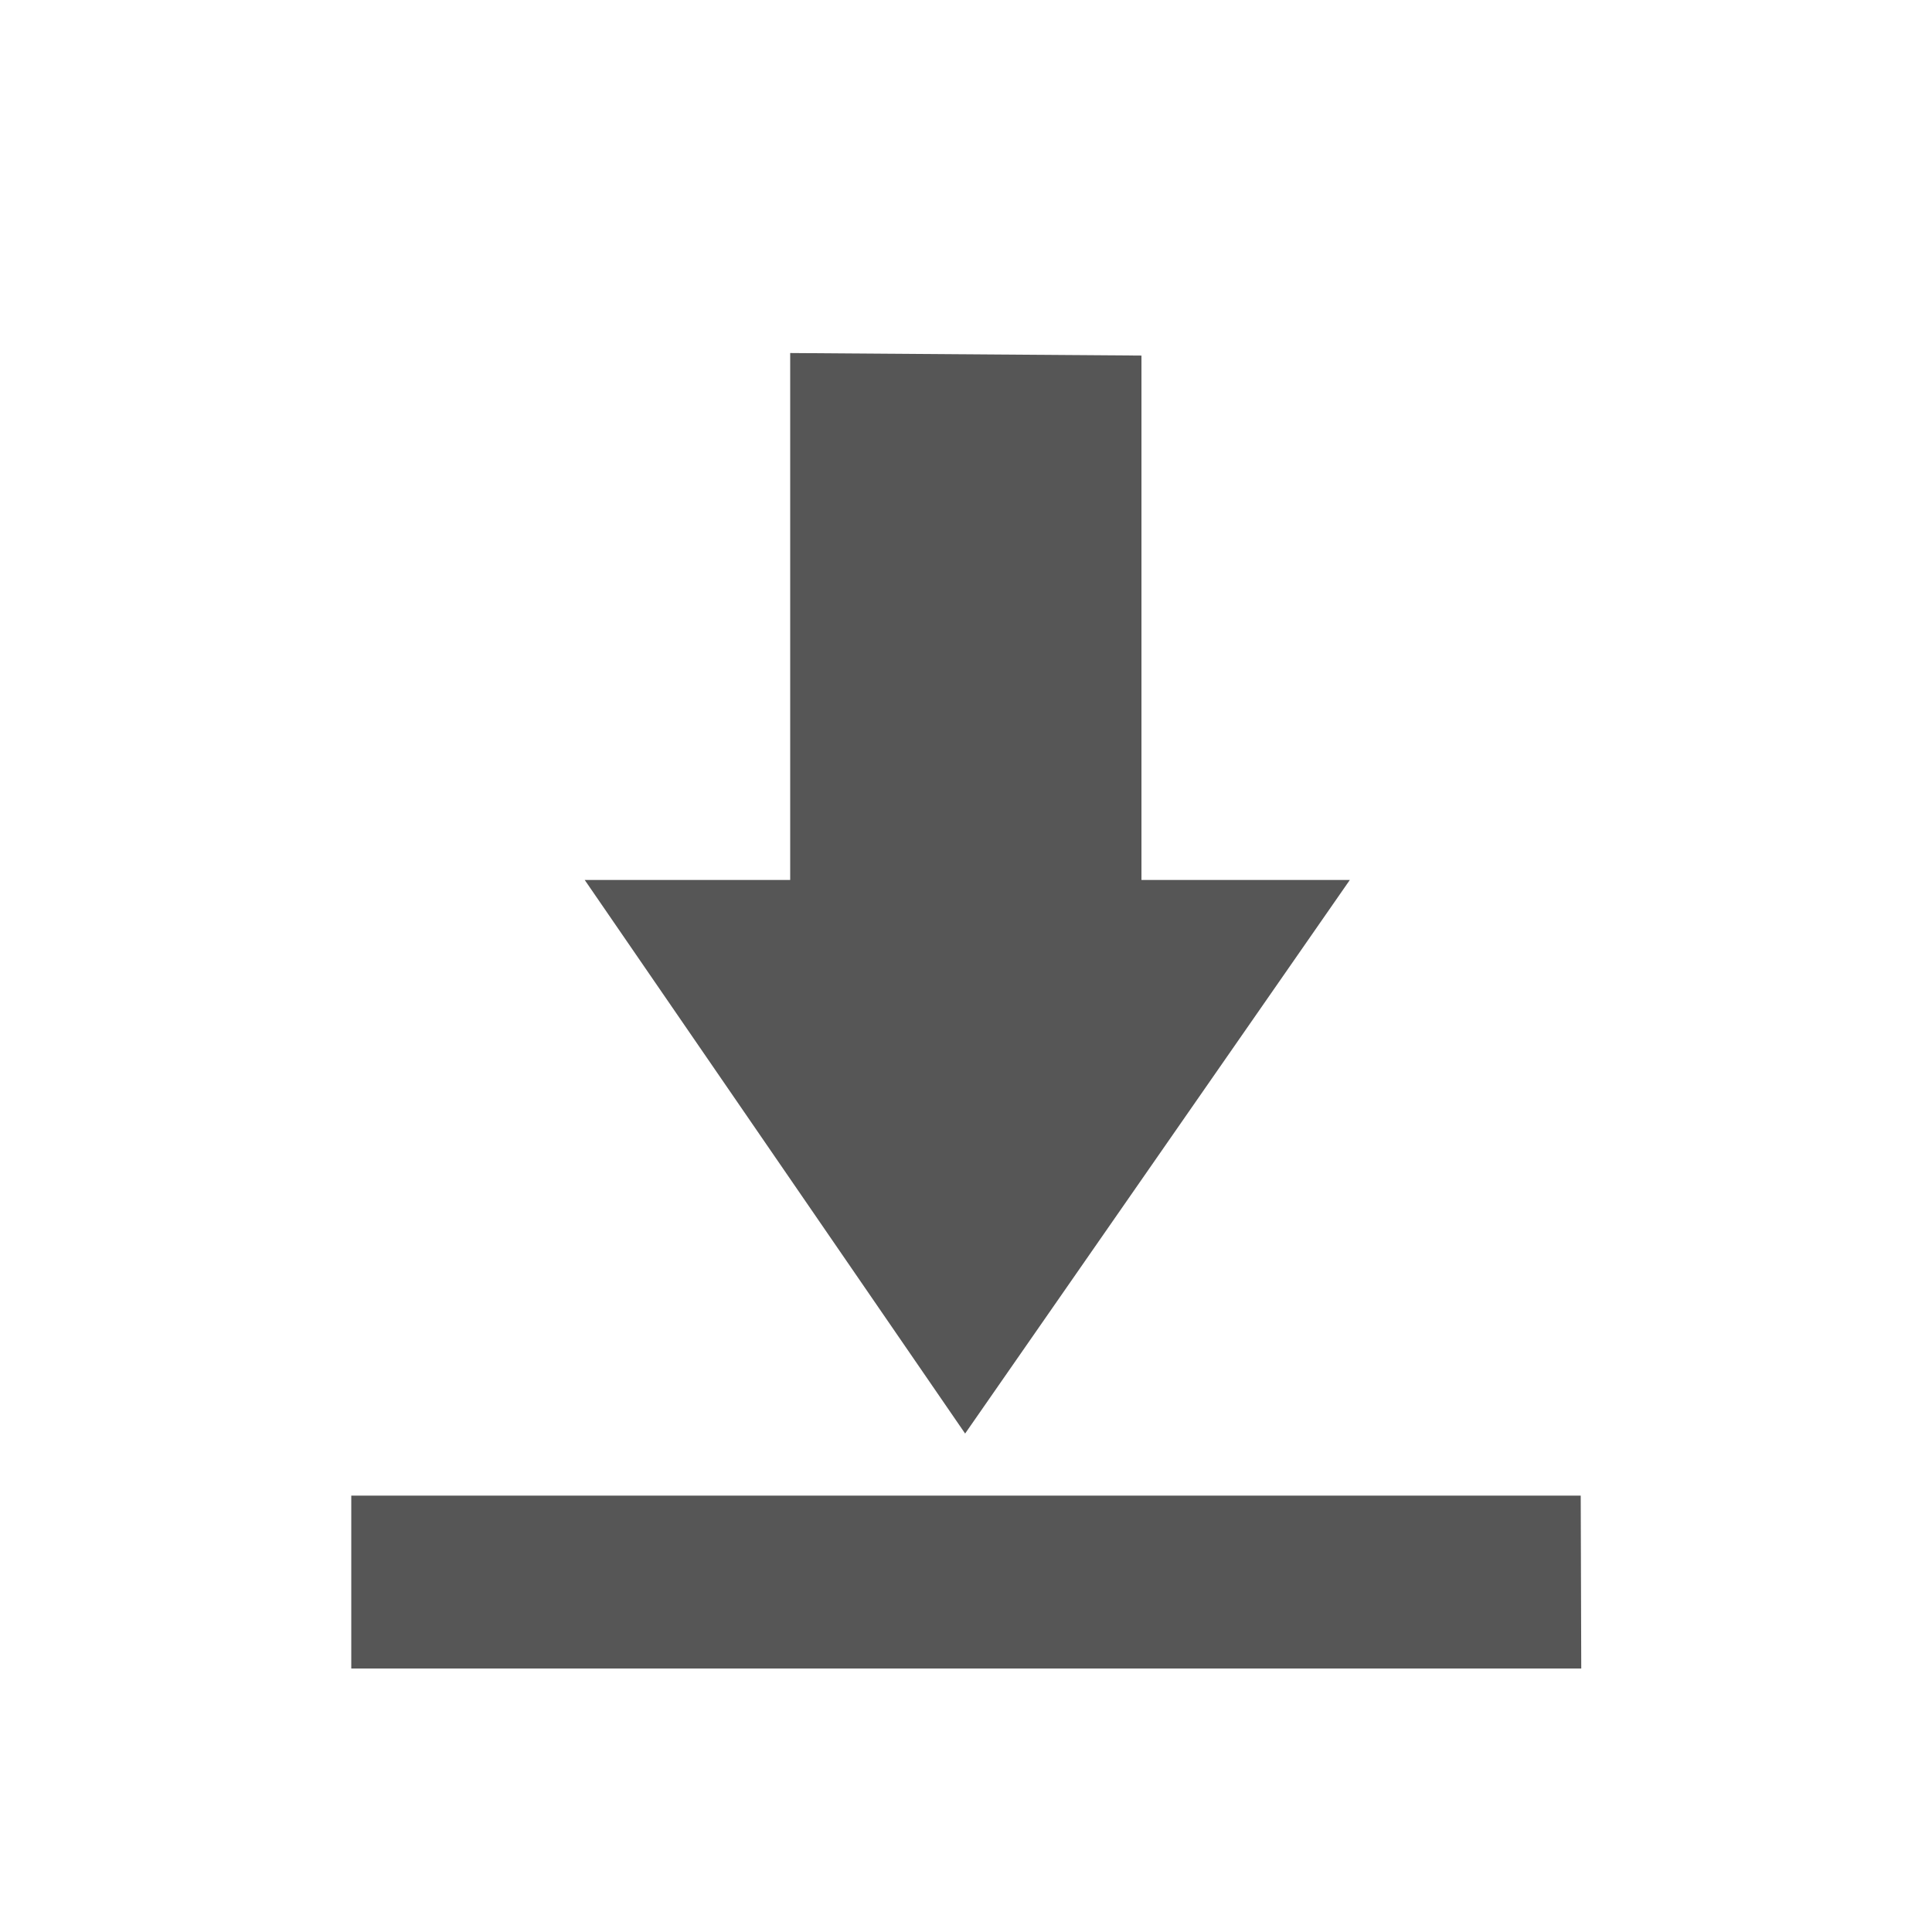
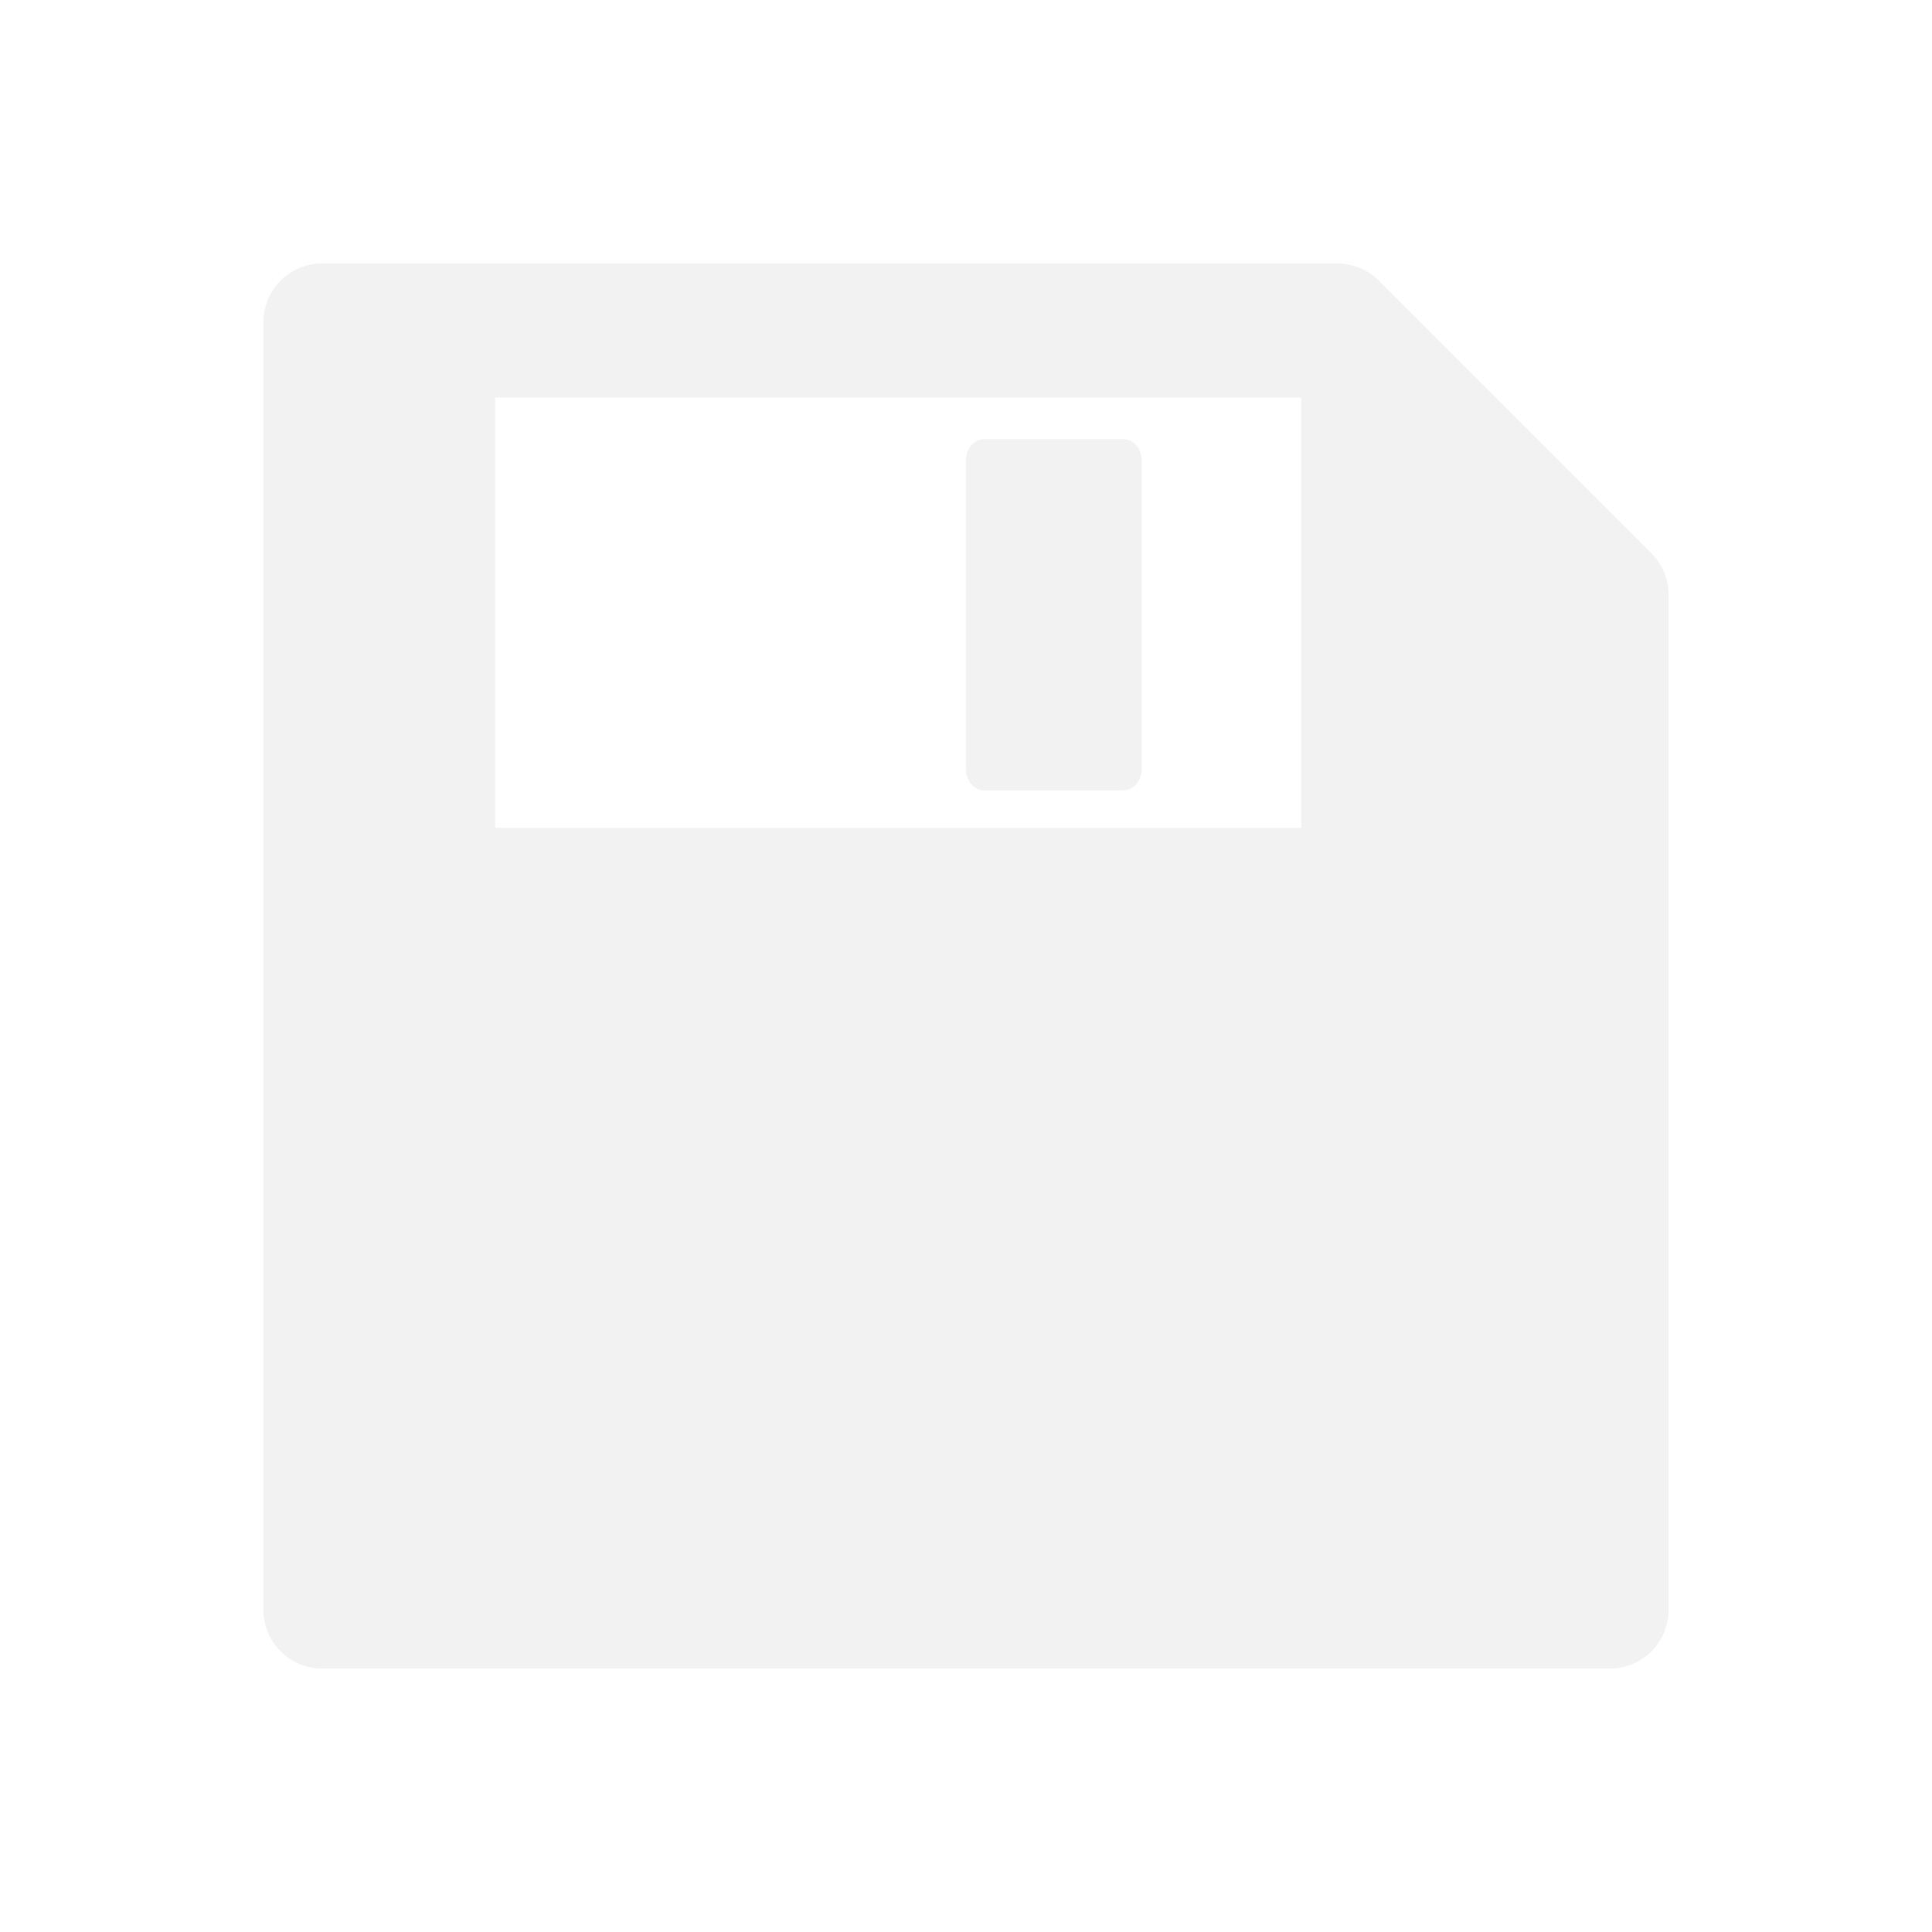
- <svg xmlns="http://www.w3.org/2000/svg" width="22" height="22" viewBox="0 0 22 22">
-   <defs>
-     <style id="current-color-scheme" type="text/css">
-    .ColorScheme-Text { color:#565656; } .ColorScheme-Highlight { color:#5294e2; }
-   </style>
+ <svg xmlns="http://www.w3.org/2000/svg" viewBox="0 0 22 22">
+   <defs id="defs">
+     <style type="text/css" id="current-color-scheme">
+         .ColorScheme-Text { color: #f2f2f2; }
+     </style>
  </defs>
-   <path style="fill:currentColor" class="ColorScheme-Text" d="M 5.998 1.02 L 5.998 7.02 L 3.658 7.02 L 7.99 13.324 L 12.371 7.02 L 9.998 7.02 L 9.998 1.049 L 5.998 1.02 z M 1 14.031 L 1 16 L 15.006 16 L 15 14.031 L 1 14.031 z" transform="translate(3 3)" />
+   <path style="fill:currentColor;fill-opacity;stroke:none" class="ColorScheme-Text" d="m3.668 3c-.369 0-.668.299-.668.668v14.664c0 .369.299.668.668.668h14.664c.369 0 .668-.299.668-.668v-11.559c0-.177-.07-.347-.195-.473l-3.105-3.105c-.125-.125-.295-.195-.473-.195zm1.971 1.527h9.178v4.9h-9.178zm5.57.473c-.115 0-.209.107-.209.24v3.52c0 .133.094.24.209.24h1.582c.115 0 .209-.107.209-.24v-3.52c0-.133-.094-.24-.209-.24z" transform="matrix(1 0 0 1 .000001275238 .00000172266)" />
</svg>
